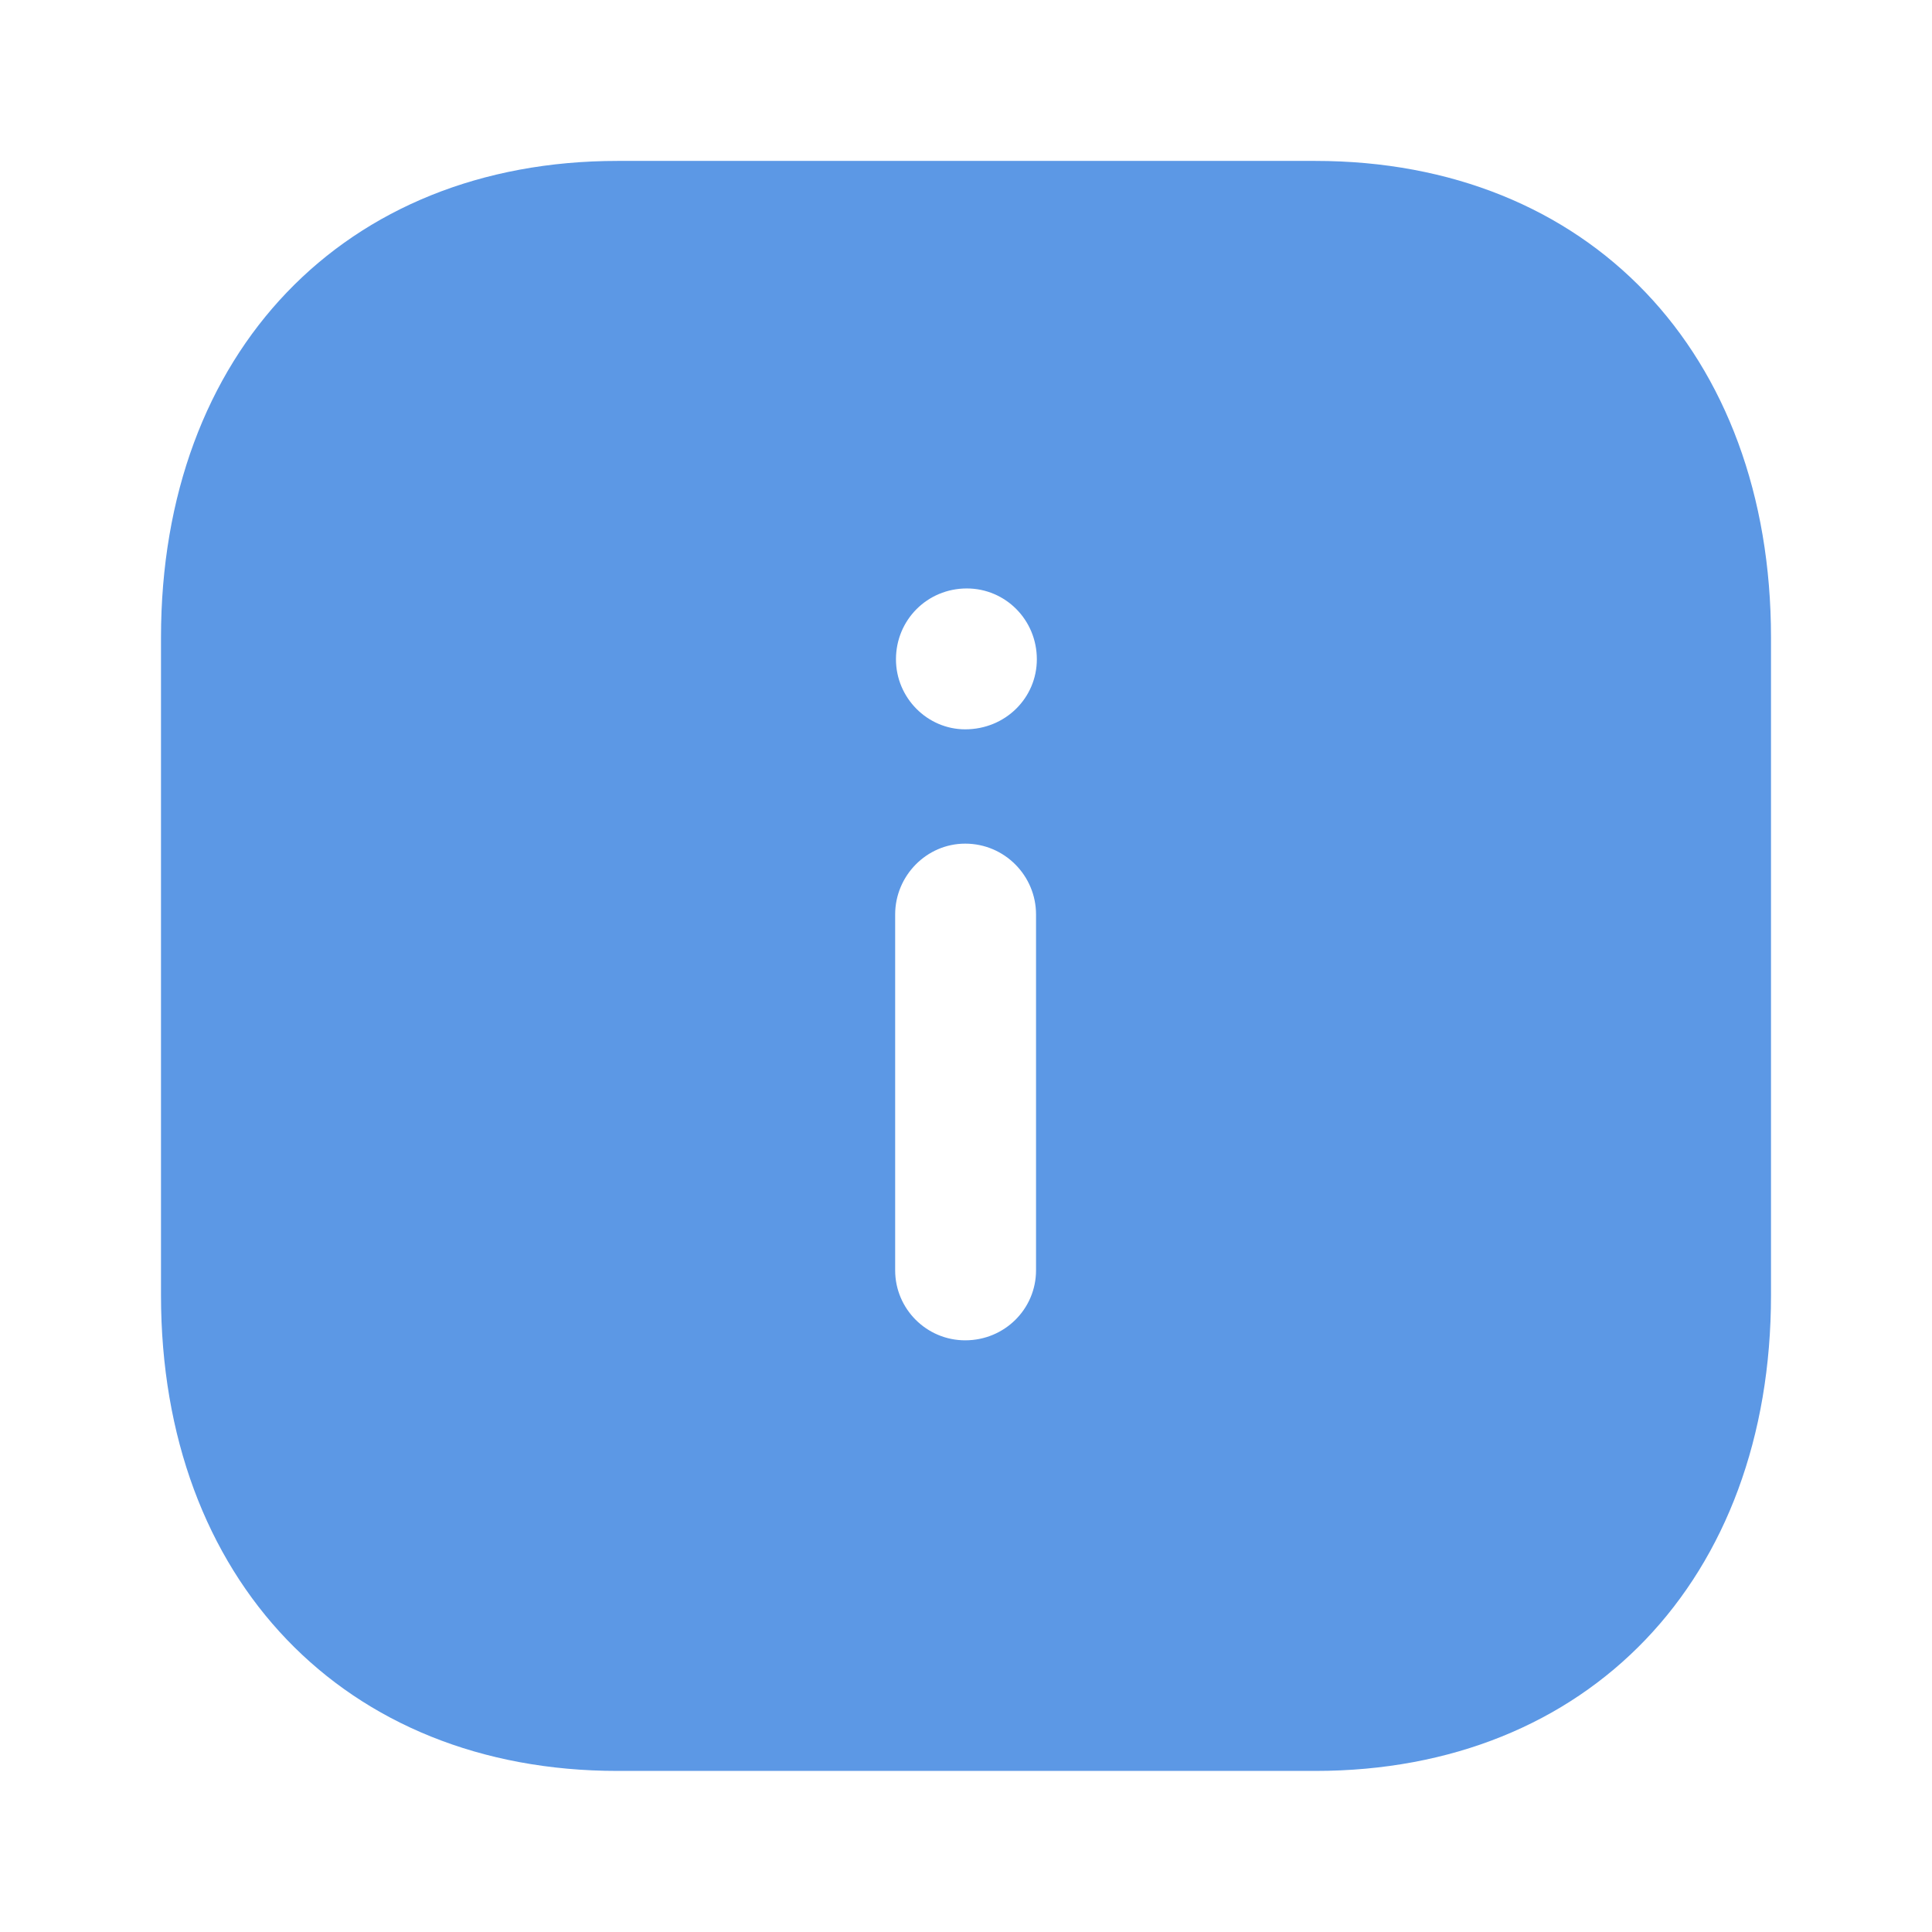
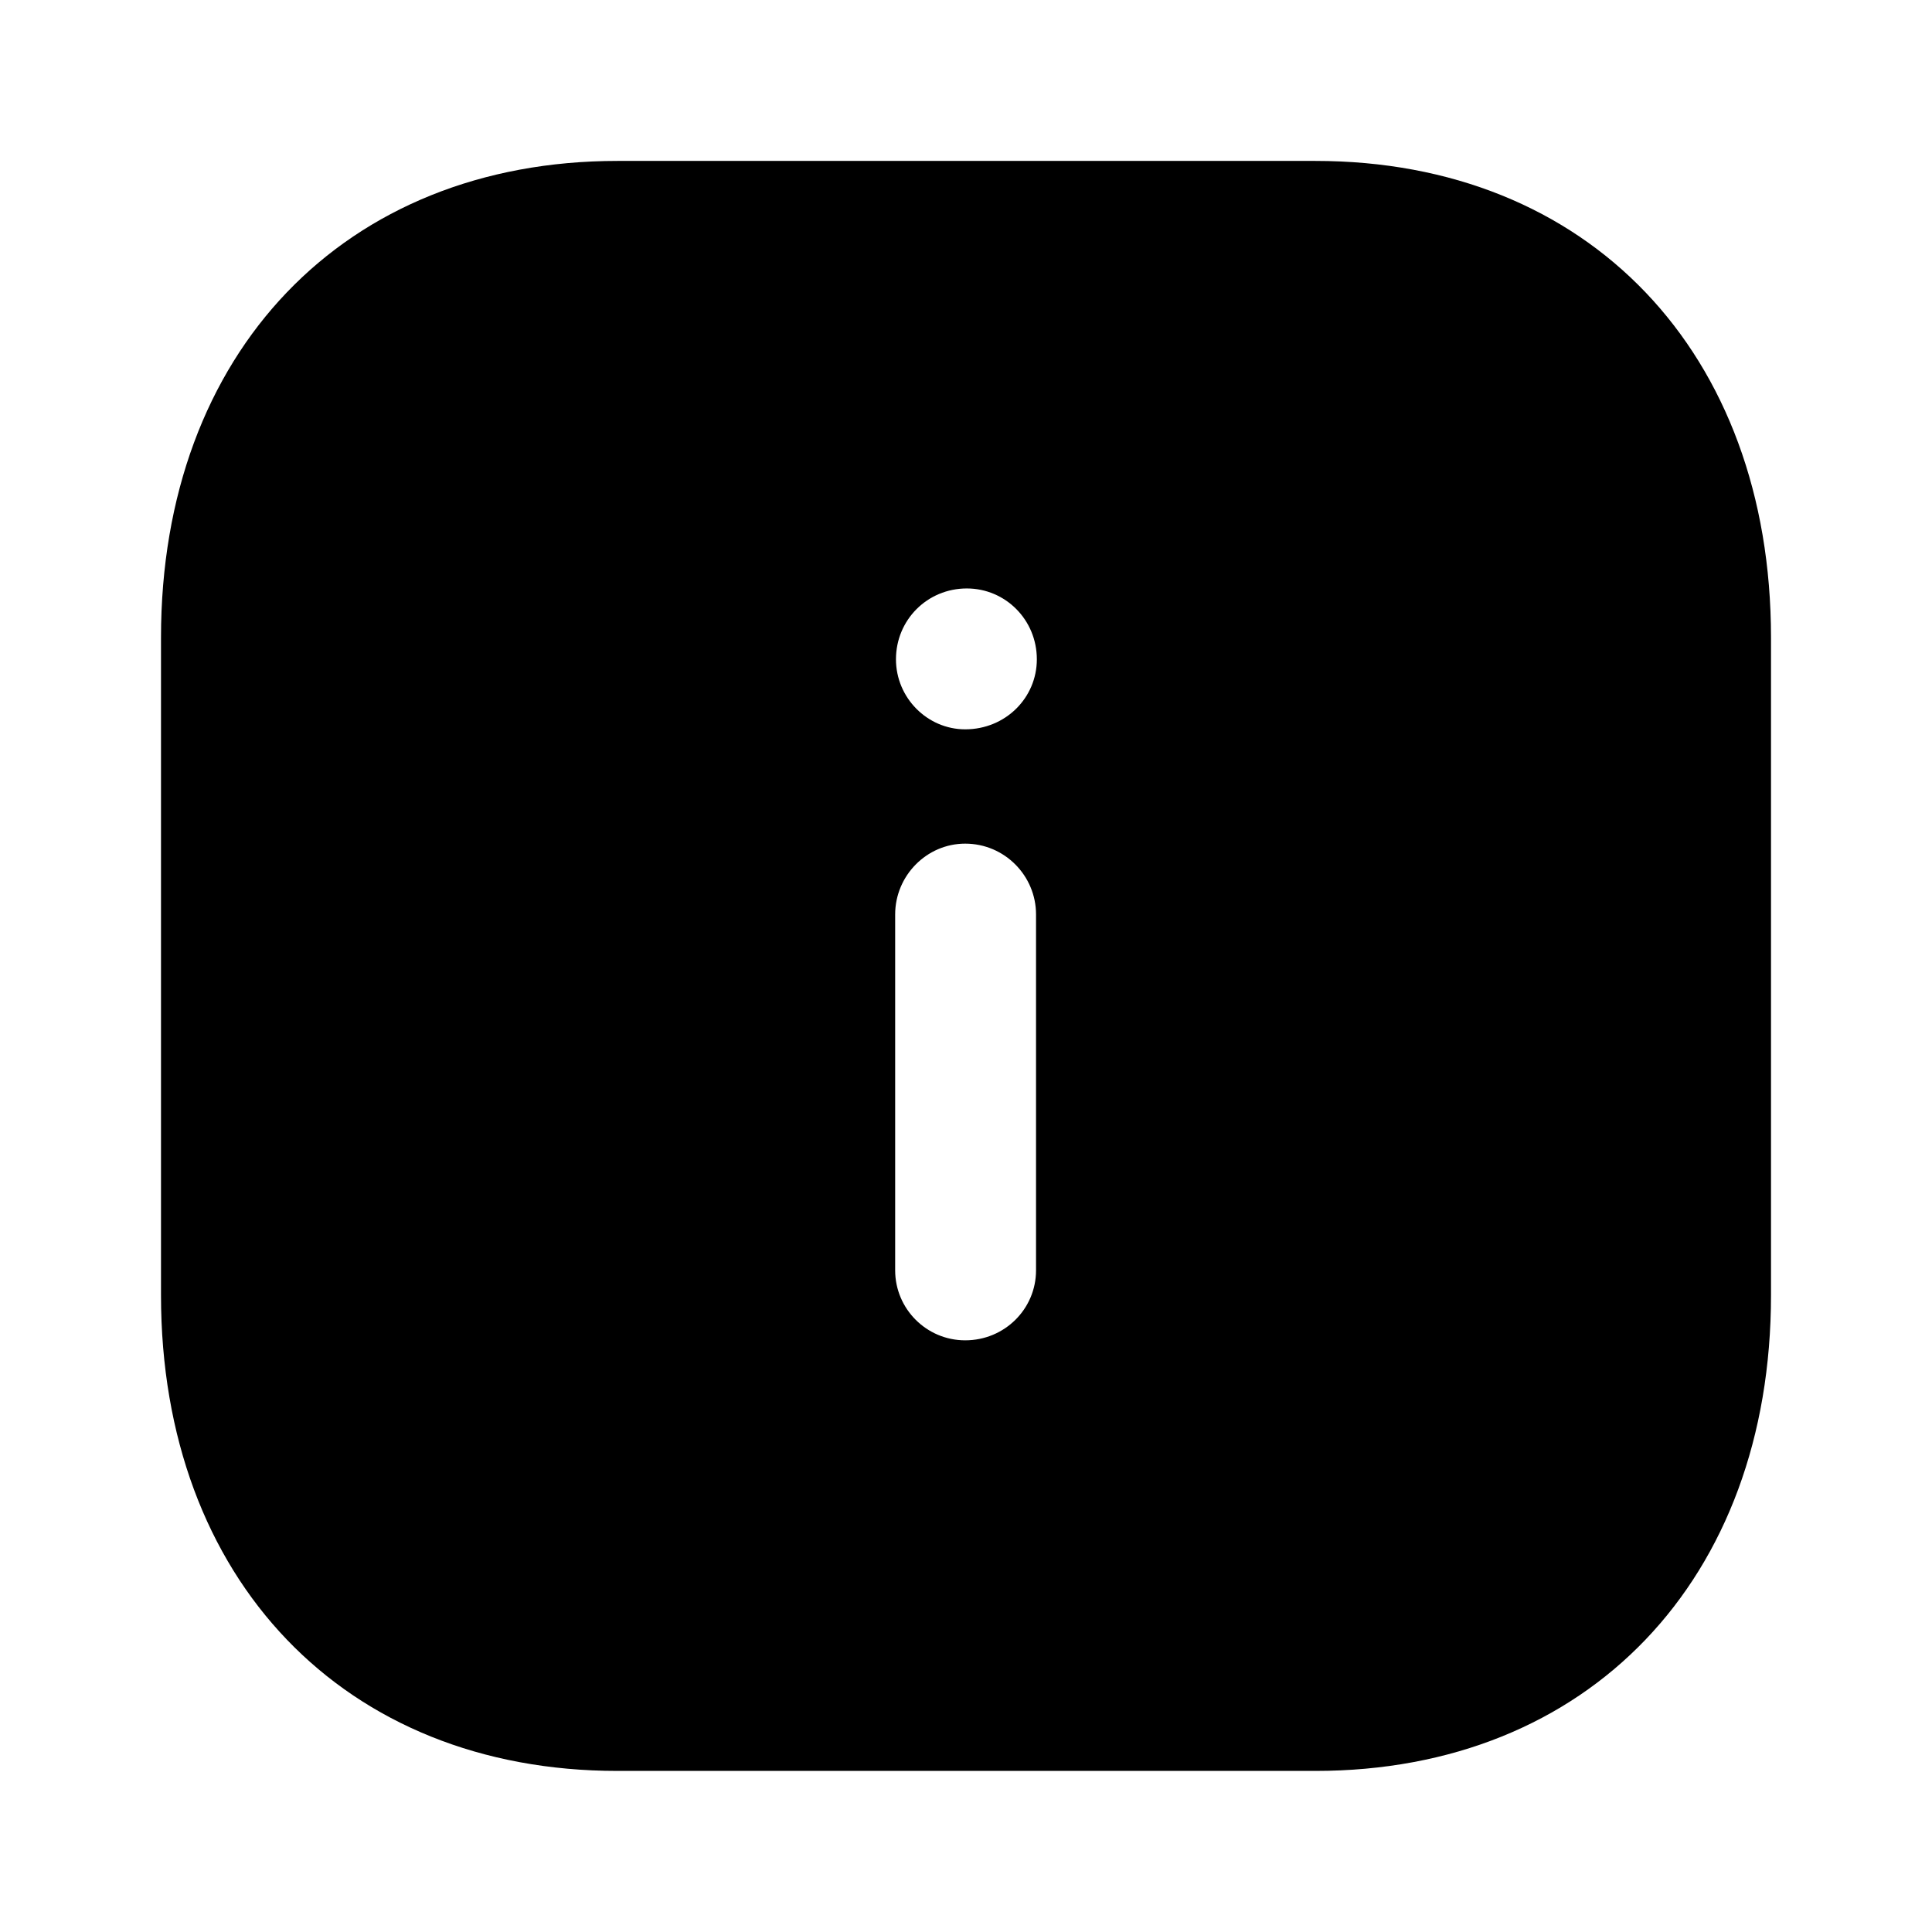
<svg xmlns="http://www.w3.org/2000/svg" viewBox="0 0 24 24">
-   <path fill-rule="evenodd" clip-rule="evenodd" d="M7.67 1.999H16.34C19.73 1.999 22 4.379 22 7.919V16.09C22 19.62 19.73 21.999 16.34 21.999H7.67C4.28 21.999 2 19.62 2 16.09V7.919C2 4.379 4.28 1.999 7.67 1.999ZM11.99 9.06C11.52 9.06 11.13 8.669 11.13 8.19C11.13 7.7 11.52 7.31 12.01 7.31C12.49 7.31 12.88 7.7 12.88 8.19C12.88 8.669 12.49 9.06 11.99 9.06ZM12.87 15.78C12.87 16.26 12.48 16.65 11.99 16.65C11.51 16.65 11.12 16.26 11.12 15.78V11.36C11.12 10.879 11.51 10.48 11.99 10.48C12.48 10.48 12.87 10.879 12.87 11.36V15.78Z" fill="#5C98E5" />
+   <path fill-rule="evenodd" clip-rule="evenodd" d="M7.67 1.999H16.34C19.73 1.999 22 4.379 22 7.919V16.09C22 19.62 19.73 21.999 16.34 21.999H7.67C4.28 21.999 2 19.62 2 16.09V7.919C2 4.379 4.28 1.999 7.67 1.999ZM11.99 9.06C11.52 9.06 11.13 8.669 11.13 8.19C11.13 7.7 11.52 7.31 12.01 7.31C12.49 7.31 12.88 7.7 12.88 8.19C12.88 8.669 12.49 9.06 11.99 9.06ZM12.87 15.78C12.87 16.26 12.48 16.65 11.99 16.65C11.51 16.65 11.12 16.26 11.12 15.78V11.36C11.12 10.879 11.51 10.48 11.99 10.48C12.48 10.48 12.87 10.879 12.87 11.36V15.78Z" fill="currentColor" />
</svg>
